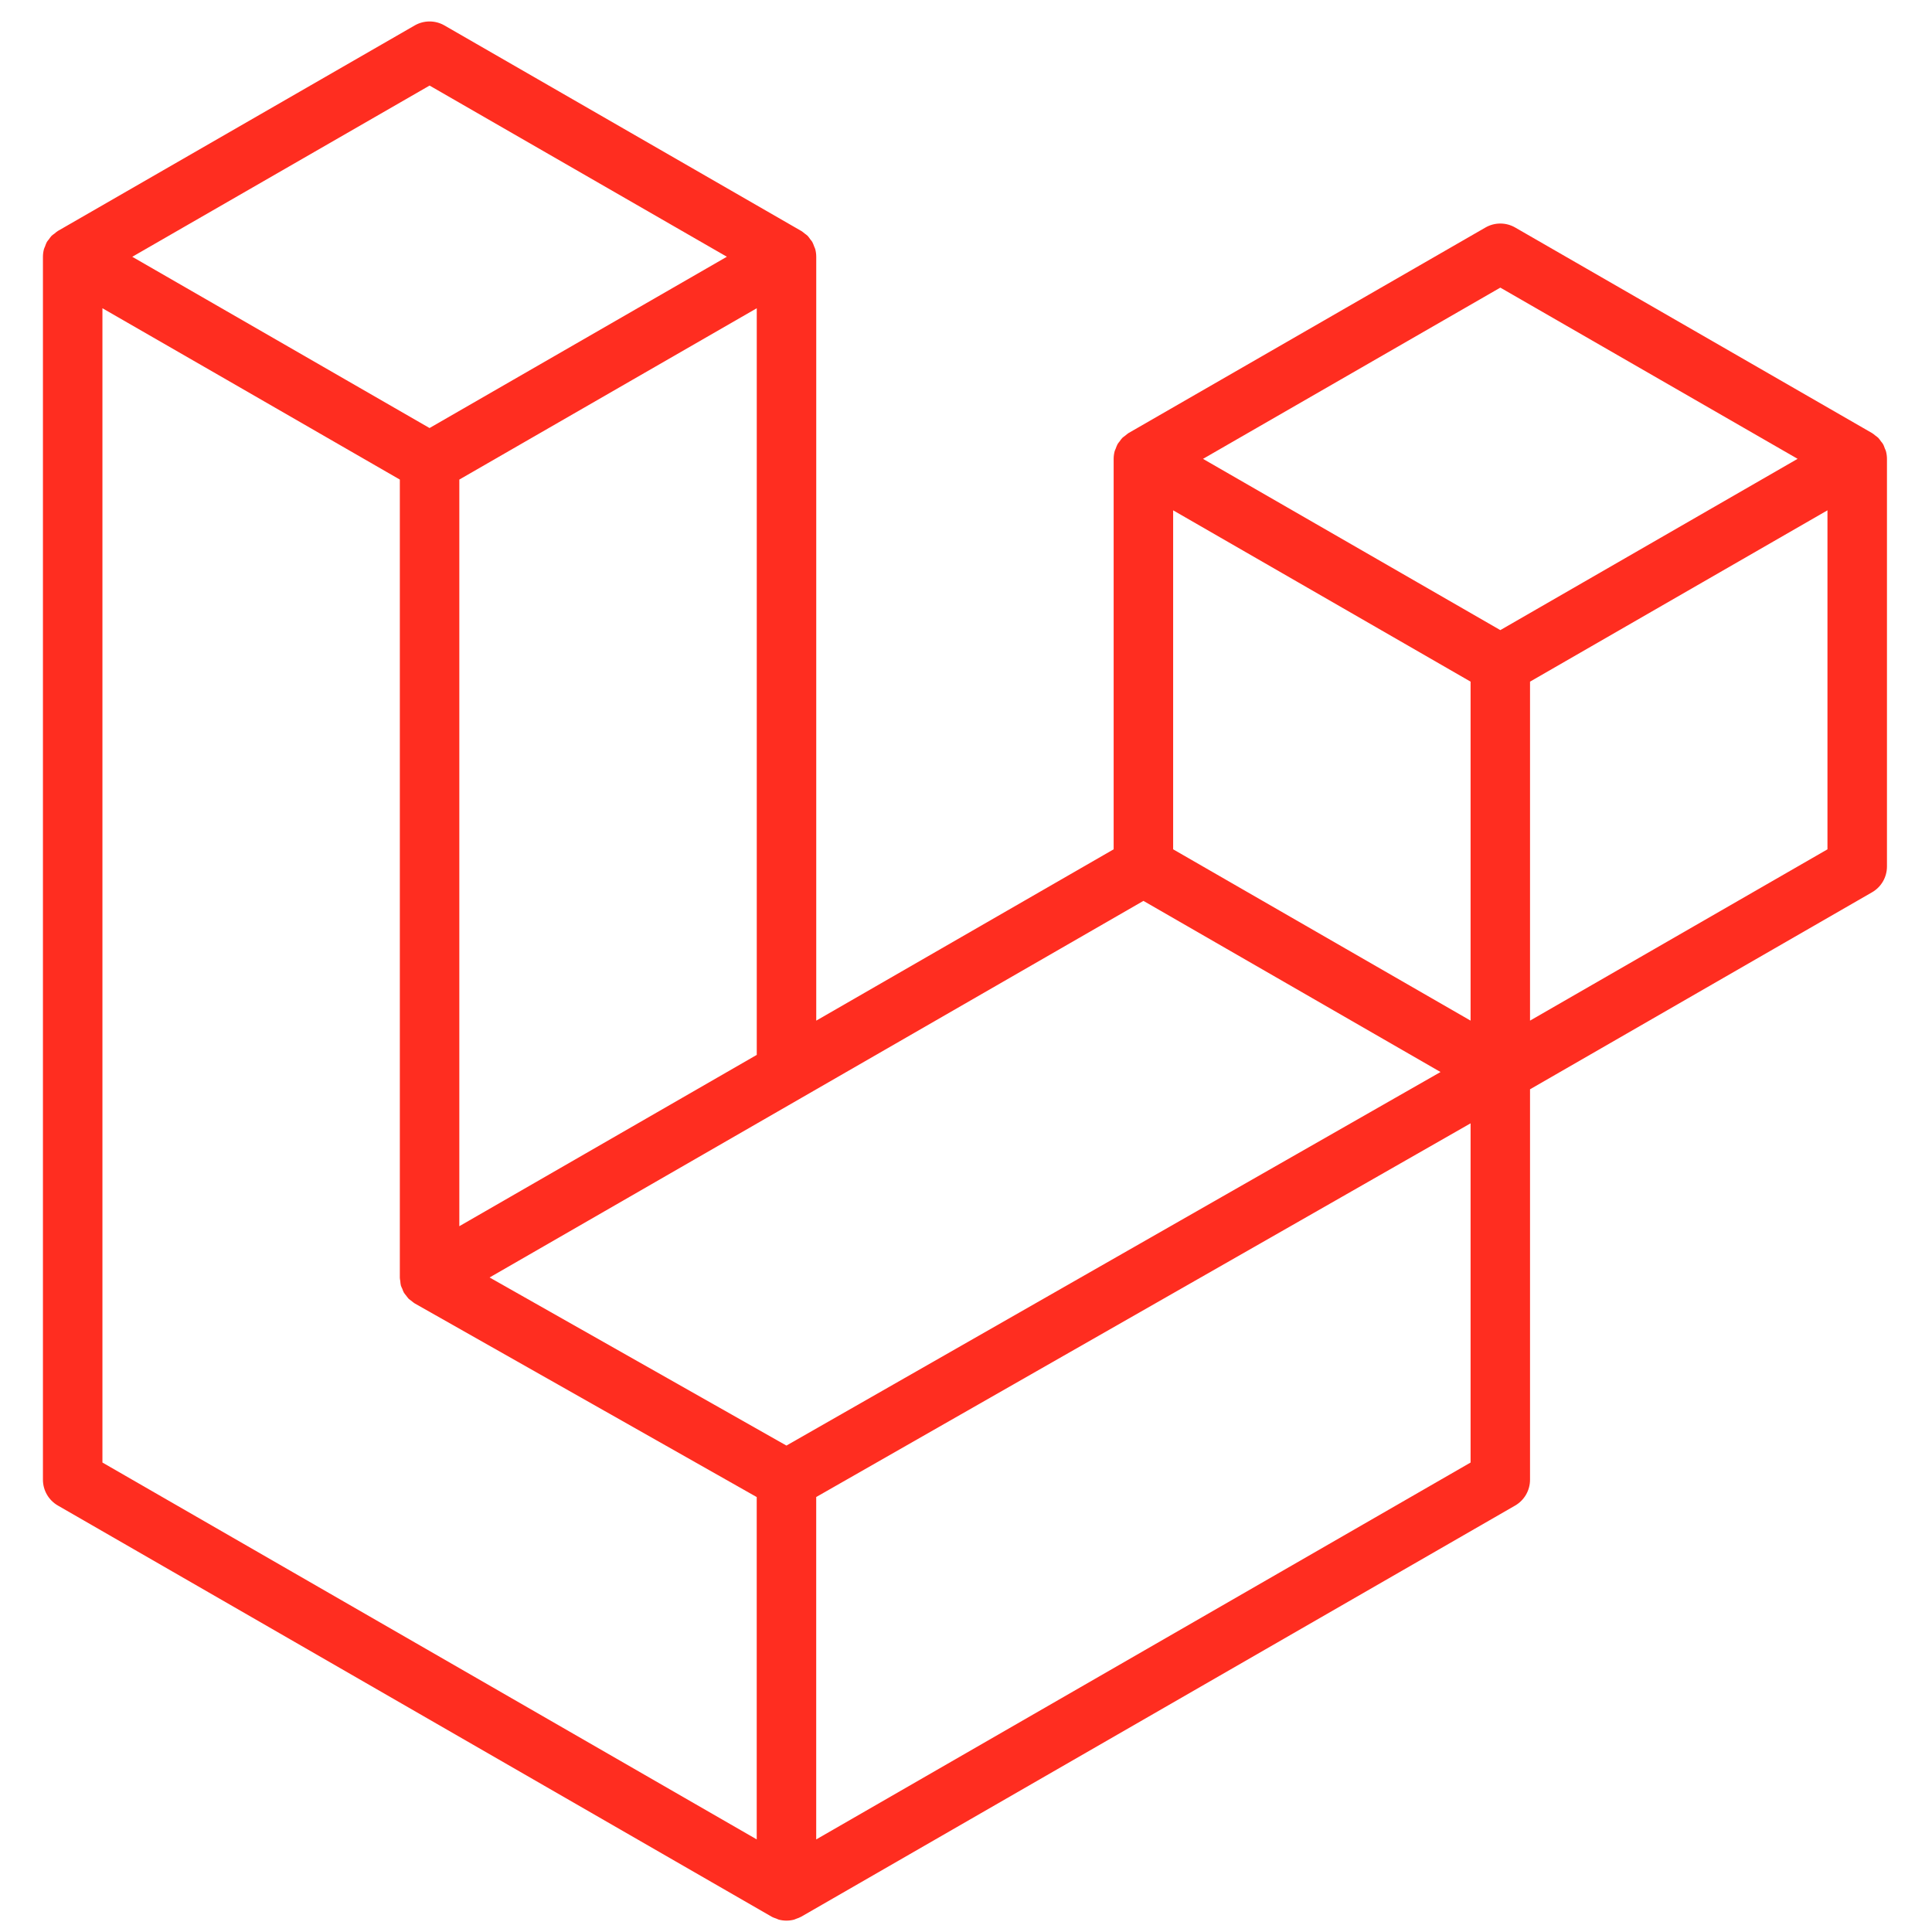
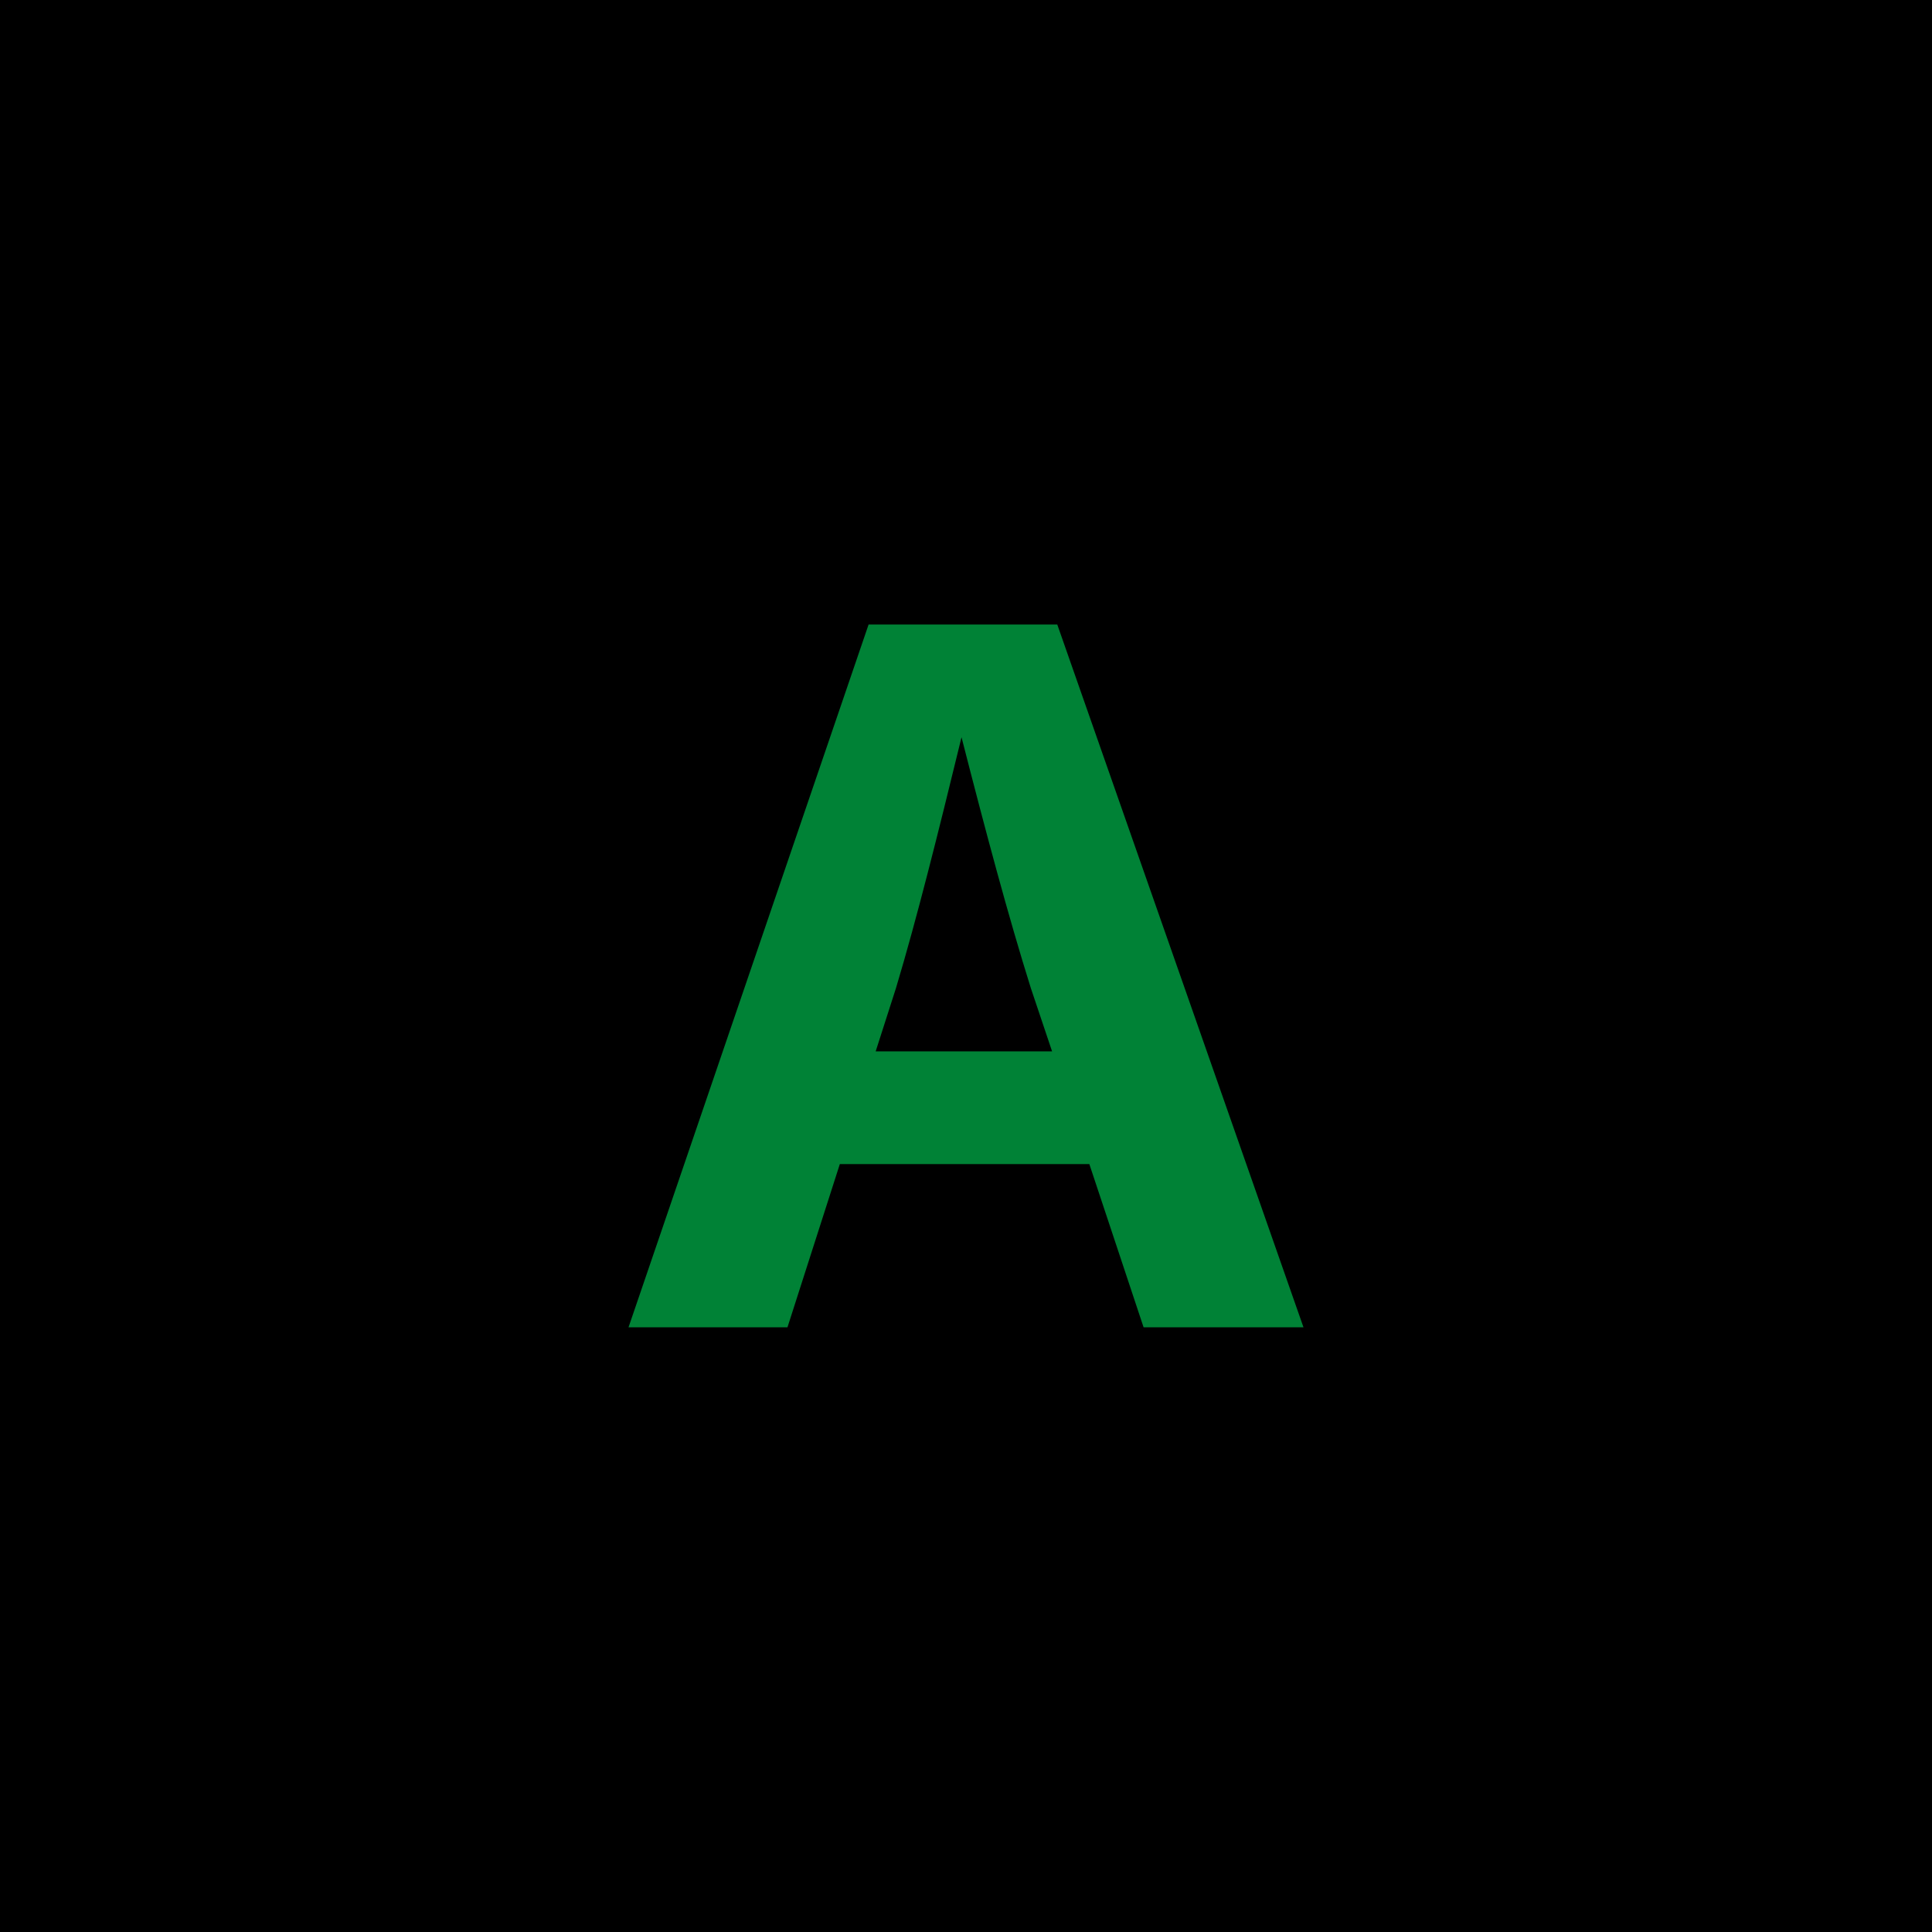
- <svg xmlns="http://www.w3.org/2000/svg" width="166" height="166" viewBox="0 0 166 166" fill="none">
-   <path fill-rule="evenodd" clip-rule="evenodd" d="M162.041 38.759C162.099 38.977 162.129 39.201 162.13 39.426V74.452C162.13 74.902 162.011 75.344 161.786 75.733C161.561 76.122 161.237 76.444 160.847 76.668L131.462 93.594V127.141C131.462 128.054 130.977 128.897 130.186 129.357L68.847 164.683C68.707 164.763 68.554 164.814 68.401 164.868C68.343 164.887 68.289 164.922 68.228 164.938C67.8 165.051 67.349 165.051 66.92 164.938C66.85 164.919 66.786 164.881 66.719 164.855C66.579 164.804 66.432 164.76 66.298 164.683L4.972 129.357C4.583 129.133 4.259 128.81 4.034 128.421C3.808 128.032 3.69 127.591 3.689 127.141L3.689 22.063C3.689 21.834 3.721 21.61 3.779 21.393C3.798 21.32 3.843 21.253 3.868 21.179C3.916 21.045 3.961 20.908 4.031 20.783C4.079 20.7 4.149 20.633 4.206 20.557C4.28 20.454 4.347 20.349 4.433 20.26C4.506 20.186 4.602 20.132 4.685 20.068C4.778 19.992 4.861 19.909 4.966 19.848L35.633 2.185C36.022 1.961 36.462 1.844 36.91 1.844C37.358 1.844 37.798 1.961 38.186 2.185L68.851 19.848H68.857C68.959 19.912 69.045 19.992 69.138 20.065C69.221 20.129 69.313 20.186 69.387 20.257C69.476 20.349 69.54 20.454 69.616 20.557C69.671 20.633 69.744 20.7 69.789 20.783C69.862 20.911 69.904 21.045 69.955 21.179C69.98 21.253 70.025 21.32 70.044 21.396C70.103 21.614 70.133 21.838 70.133 22.063V87.694L95.686 72.974V39.423C95.686 39.2 95.718 38.973 95.775 38.759C95.798 38.683 95.839 38.615 95.865 38.542C95.916 38.408 95.96 38.271 96.031 38.146C96.079 38.063 96.149 37.996 96.203 37.92C96.279 37.818 96.343 37.712 96.433 37.623C96.506 37.549 96.599 37.495 96.681 37.431C96.777 37.355 96.86 37.272 96.962 37.211L127.633 19.548C128.021 19.324 128.461 19.206 128.91 19.206C129.358 19.206 129.798 19.324 130.186 19.548L160.85 37.211C160.959 37.275 161.042 37.355 161.137 37.428C161.217 37.492 161.31 37.549 161.383 37.62C161.473 37.712 161.536 37.818 161.613 37.92C161.67 37.996 161.741 38.063 161.785 38.146C161.859 38.271 161.9 38.408 161.951 38.542C161.98 38.615 162.021 38.683 162.041 38.759ZM157.018 72.974V43.848L146.287 50.028L131.462 58.568V87.694L157.021 72.974H157.018ZM126.354 125.663V96.518L111.771 104.85L70.13 128.626V158.046L126.354 125.663ZM8.801 26.485V125.663L65.018 158.043V128.629L35.649 112L35.64 111.994L35.627 111.988C35.528 111.93 35.445 111.847 35.353 111.777C35.273 111.713 35.18 111.662 35.11 111.592L35.104 111.582C35.021 111.502 34.963 111.403 34.893 111.314C34.829 111.228 34.753 111.154 34.702 111.065L34.699 111.055C34.641 110.96 34.606 110.845 34.565 110.736C34.523 110.64 34.469 110.551 34.443 110.449C34.411 110.328 34.405 110.197 34.392 110.072C34.379 109.976 34.354 109.881 34.354 109.785V109.778V41.205L19.532 32.662L8.801 26.485ZM36.913 7.35L11.364 22.063L36.907 36.777L62.453 22.06L36.907 7.35H36.913ZM50.2 99.174L65.022 90.637V26.485L54.291 32.665L39.466 41.205V105.357L50.2 99.174ZM128.91 24.713L103.363 39.426L128.91 54.14L154.453 39.423L128.91 24.713ZM126.354 58.568L111.529 50.028L100.798 43.848V72.974L115.619 81.511L126.354 87.694V58.568ZM67.571 124.205L105.042 102.803L123.772 92.109L98.245 77.405L68.854 94.334L42.066 109.762L67.571 124.205Z" fill="#FF2D20" />
+ <svg xmlns="http://www.w3.org/2000/svg" width="512" height="512">
+   <rect width="100%" height="100%" fill="#000000" rx="0" ry="0" />
+   <text x="50%" y="50%" dominant-baseline="middle" text-anchor="middle" font-family="Inter" font-size="256" fill="#008236" font-weight="700">A</text>
</svg>
